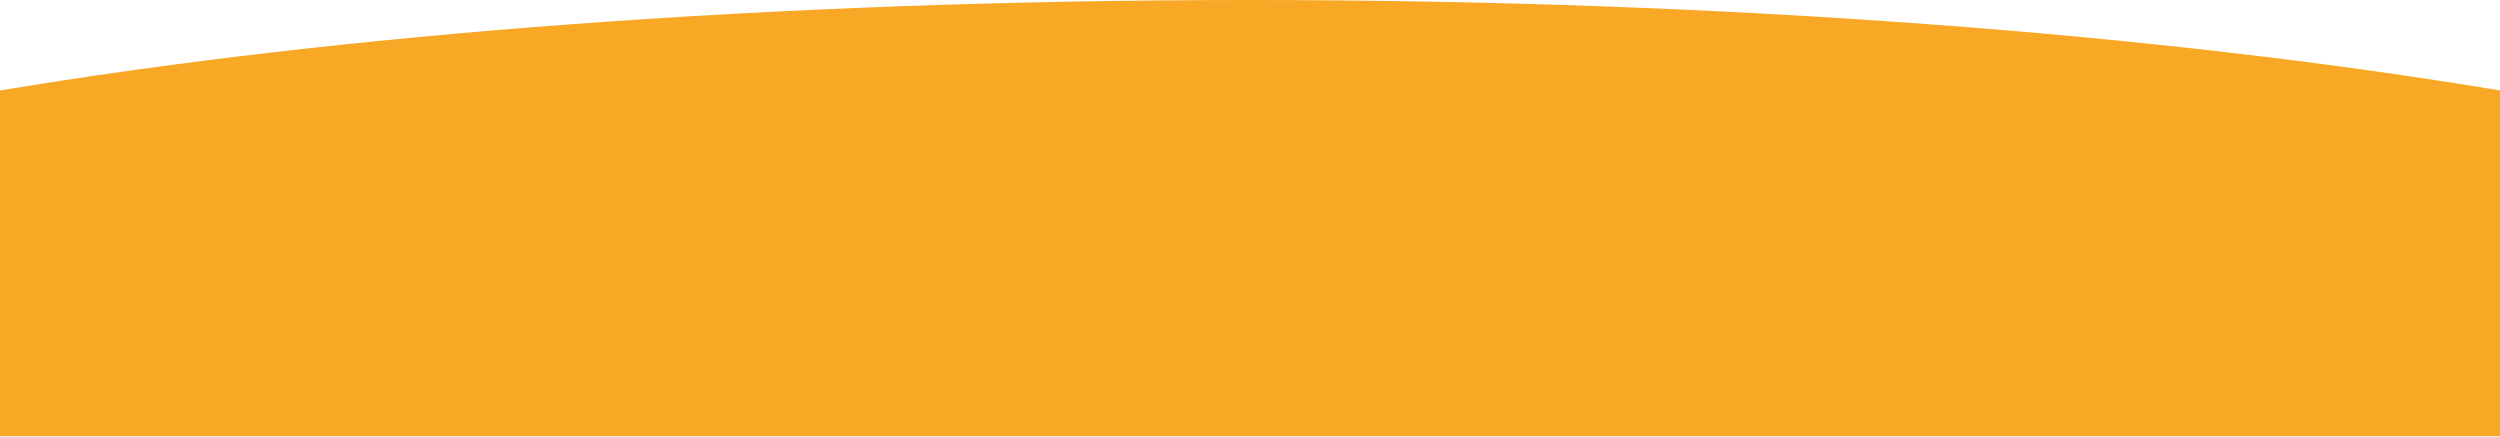
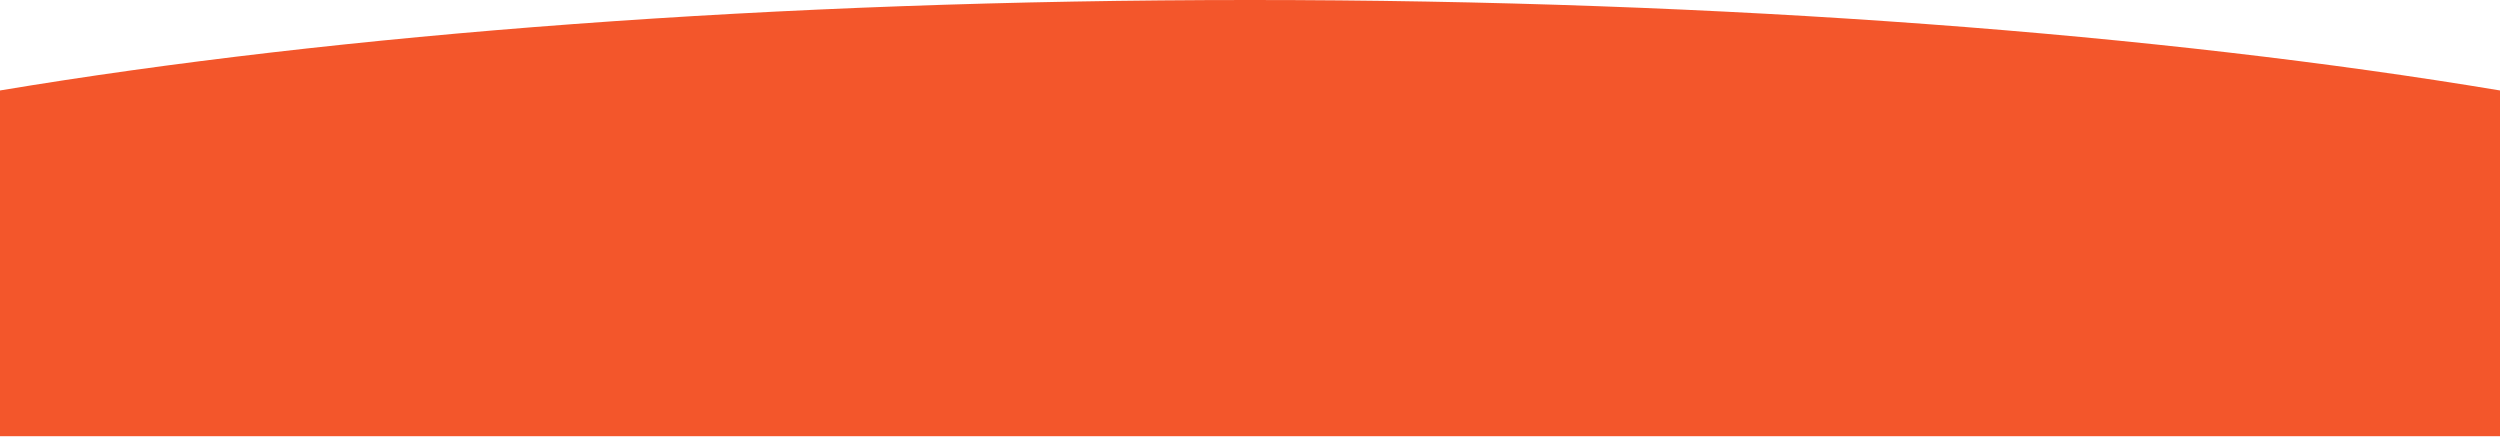
<svg xmlns="http://www.w3.org/2000/svg" width="1920" height="335" viewBox="0 0 1920 335">
-   <path d="M0 69.478C260.131 26.098 594.827 0 960 0C1325.17 0 1659.87 26.098 1920 69.478V335H0L0 69.478Z" fill="#F9A826" />
+   <path d="M0 69.478C260.131 26.098 594.827 0 960 0C1325.17 0 1659.87 26.098 1920 69.478V335H0L0 69.478Z" fill="#F3562B" />
</svg>
